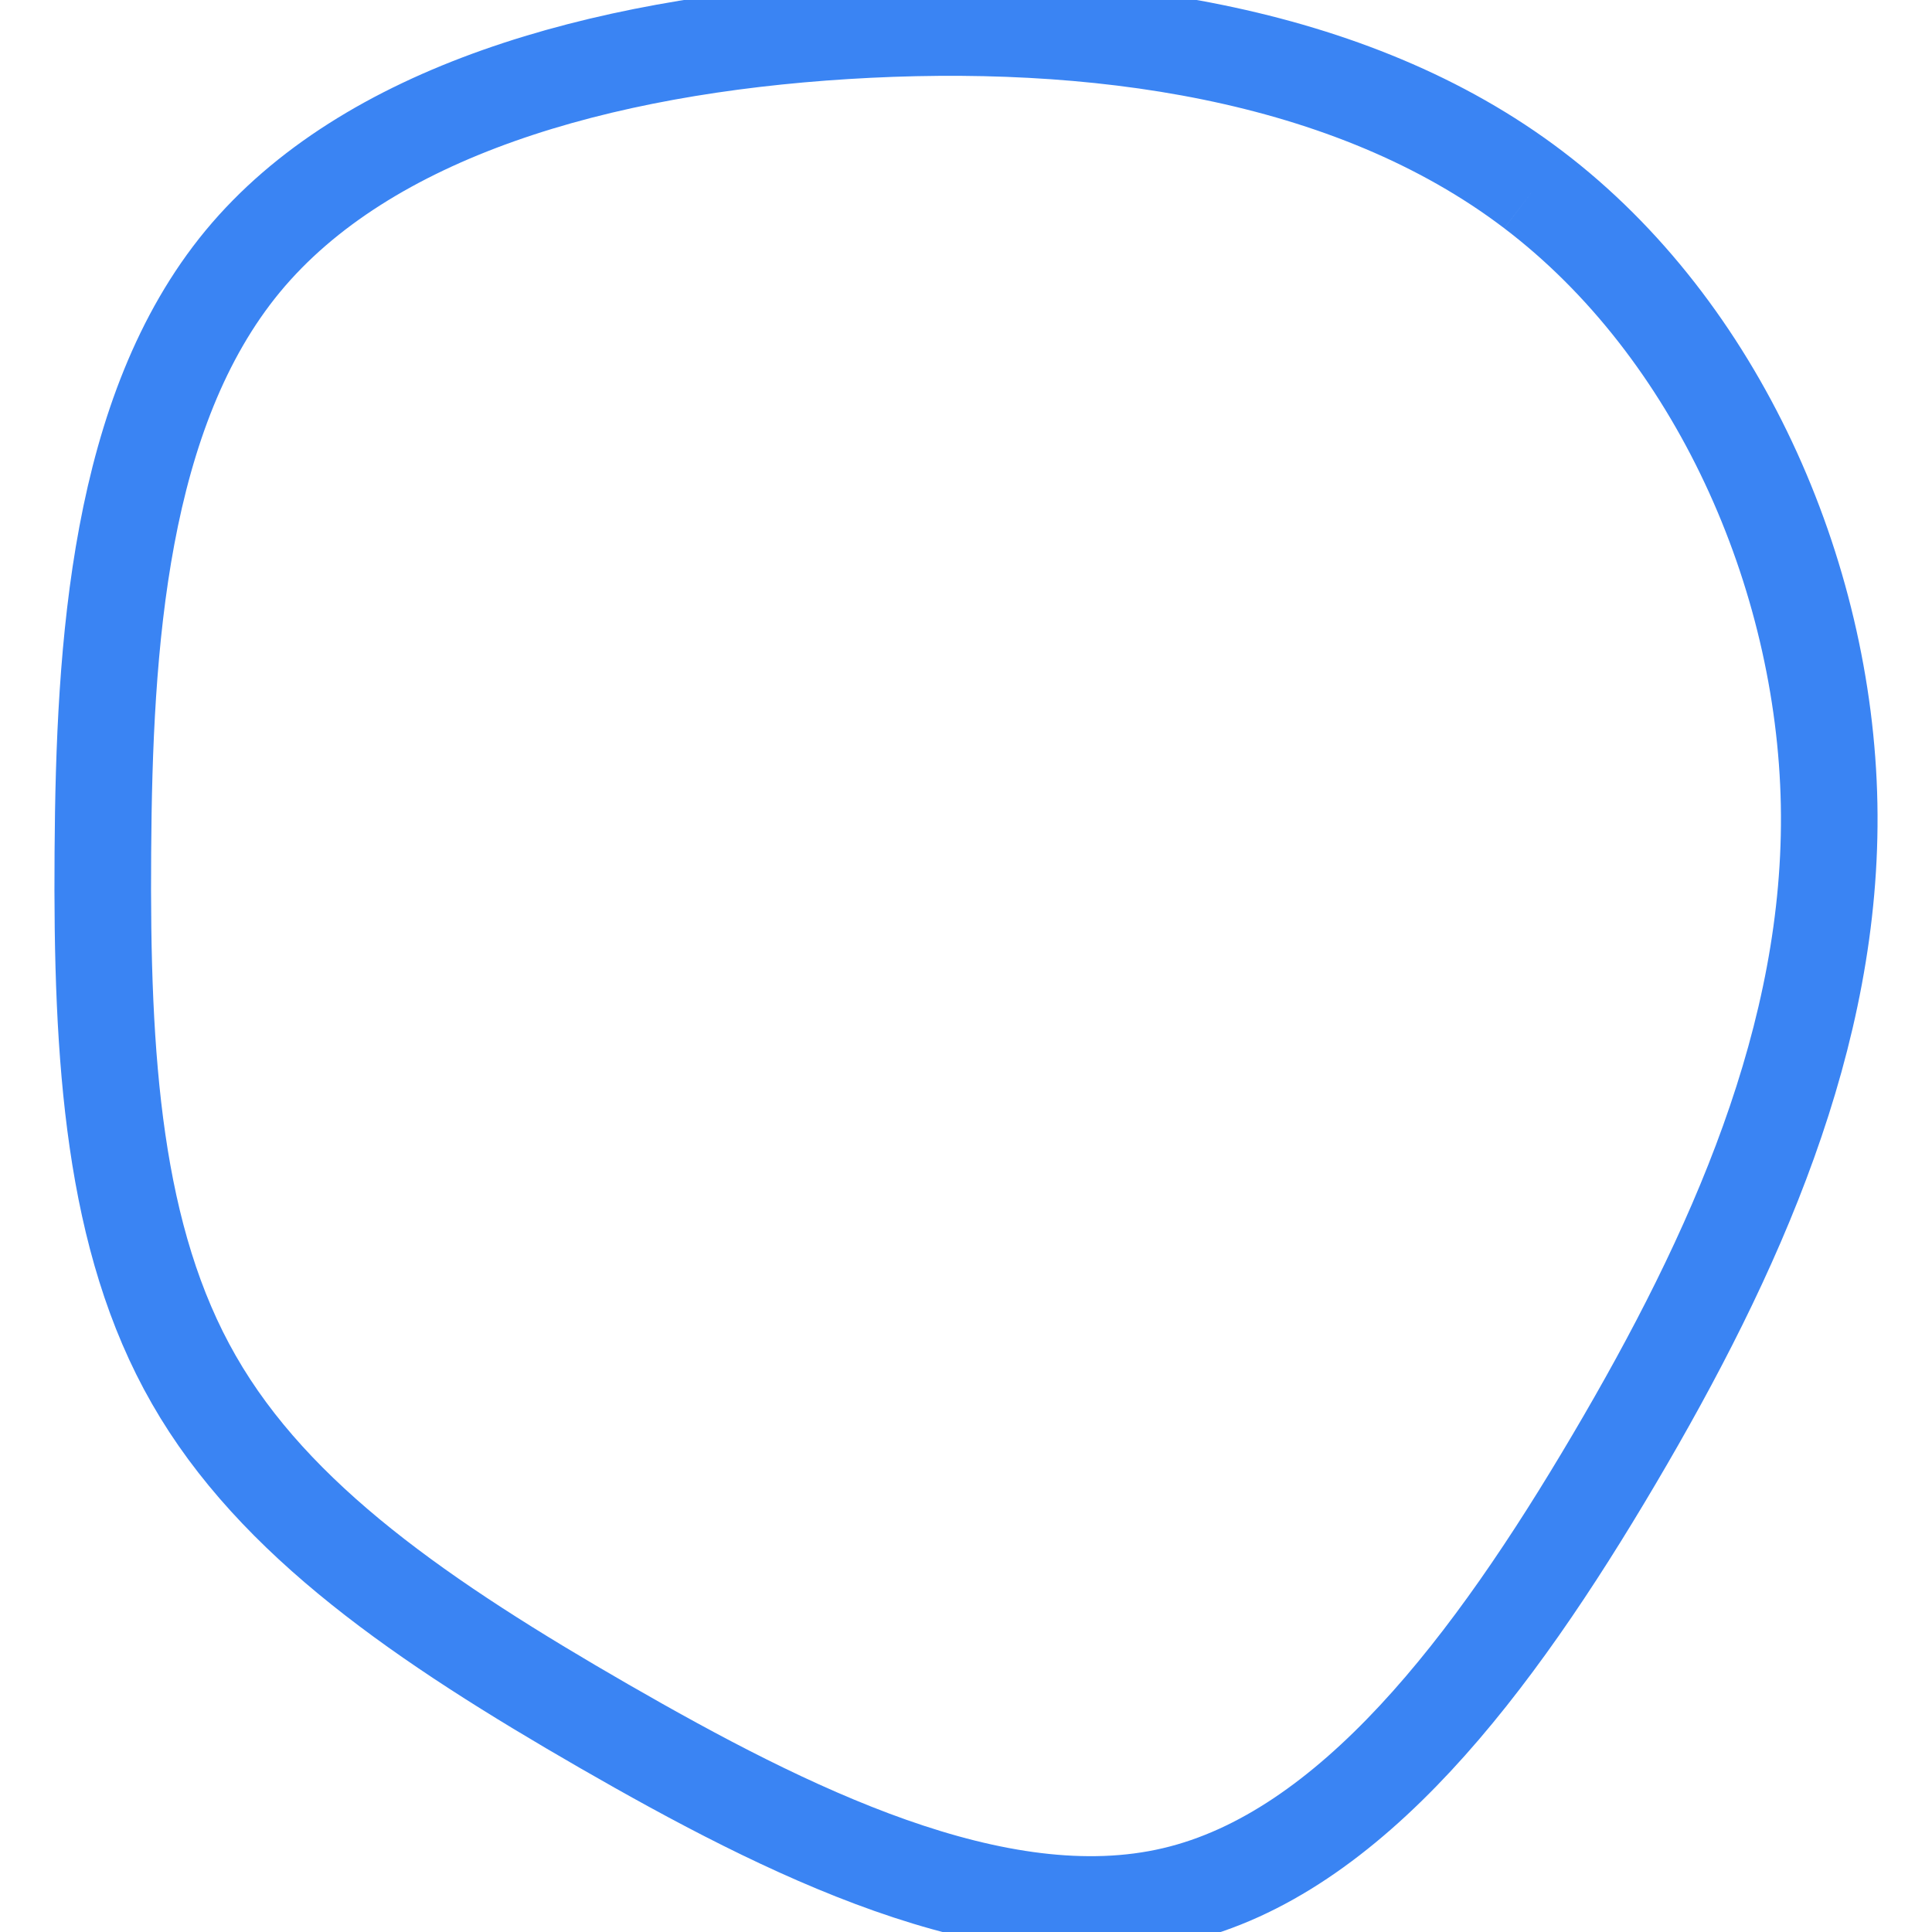
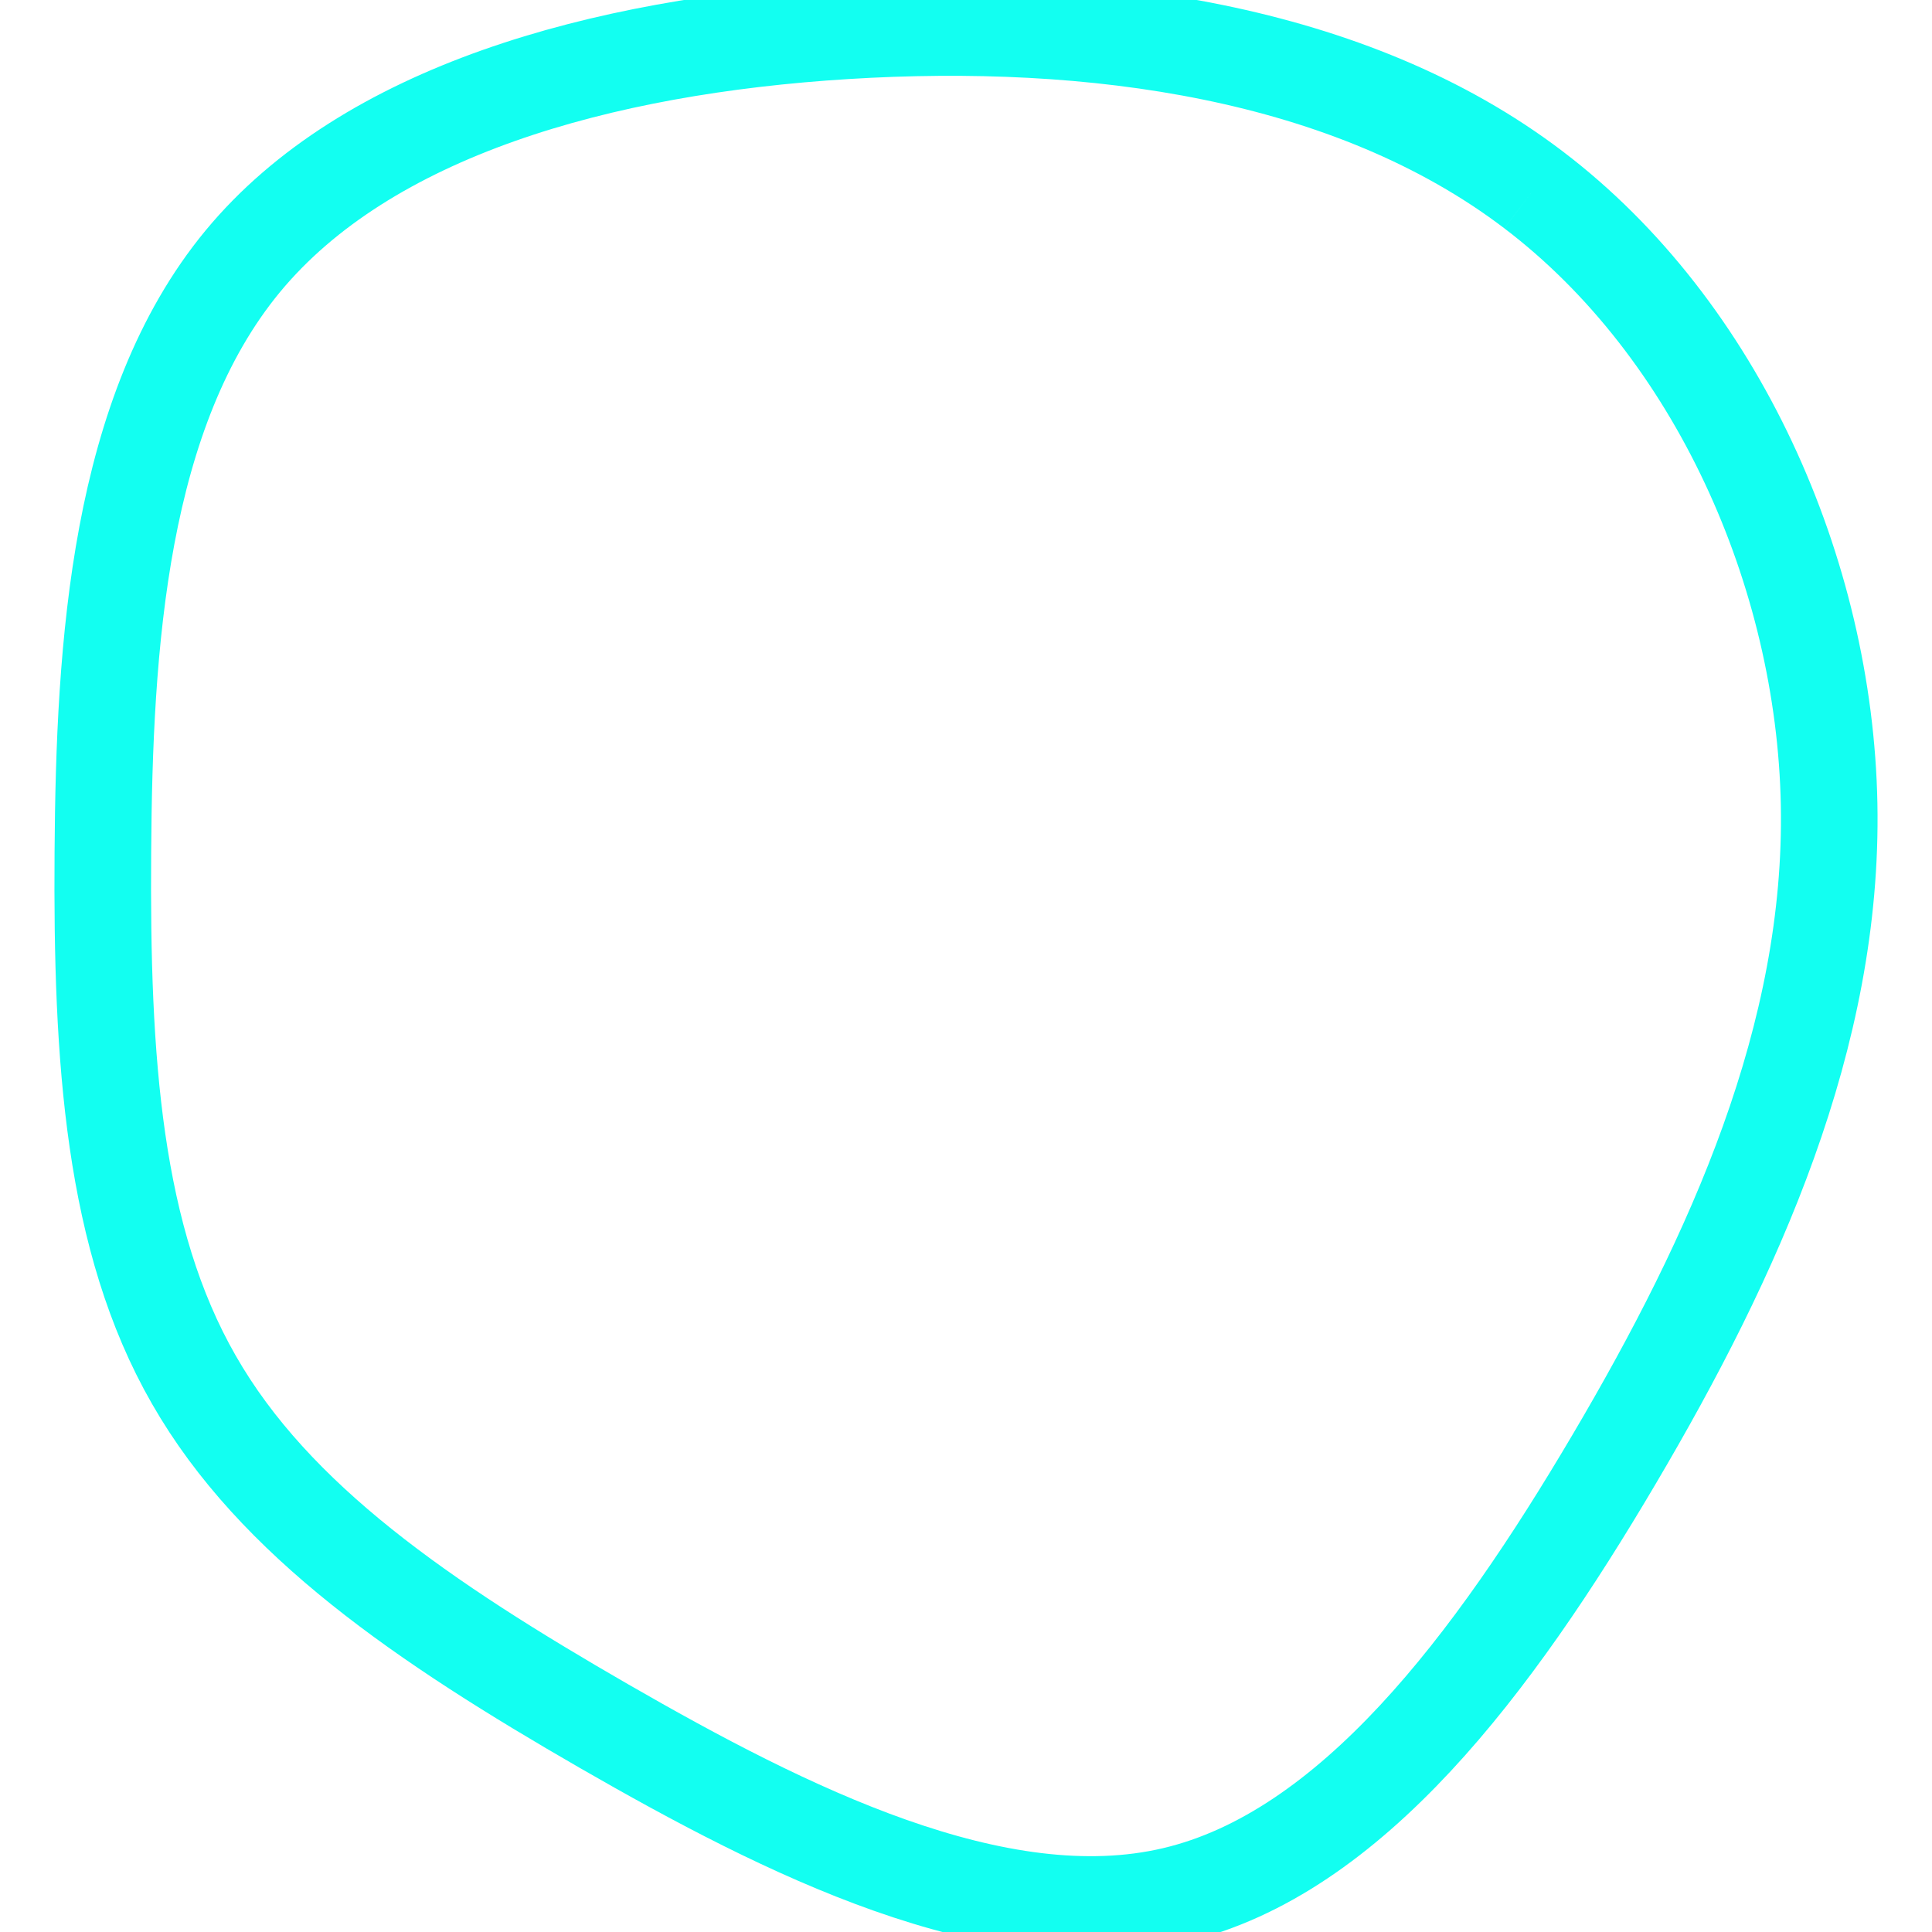
<svg xmlns="http://www.w3.org/2000/svg" id="visual" viewBox="0 0 1000 1000" width="1000" height="1000" version="1.1">
  <g transform="translate(431.045 522.9583)">
-     <path d="M362.7 -424.7C457.6 -352.6 513.4 -226.5 515.7 -106.7C518 13.1 466.9 126.5 404.4 232.4C342 338.2 268.3 436.5 176.6 458C84.9 479.6 -24.7 424.4 -118.2 370.6C-211.7 316.7 -289 264.1 -330.7 191.2C-372.5 118.4 -378.6 25.3 -377.8 -81.9C-377.1 -189 -369.5 -310.1 -305.4 -387.7C-241.3 -465.2 -120.6 -499.1 6.6 -507C133.9 -514.9 267.8 -496.9 362.7 -424.7" fill="none" stroke="#3A84F3" stroke-width="50" />
+     <path d="M362.7 -424.7C457.6 -352.6 513.4 -226.5 515.7 -106.7C518 13.1 466.9 126.5 404.4 232.4C342 338.2 268.3 436.5 176.6 458C84.9 479.6 -24.7 424.4 -118.2 370.6C-211.7 316.7 -289 264.1 -330.7 191.2C-372.5 118.4 -378.6 25.3 -377.8 -81.9C-377.1 -189 -369.5 -310.1 -305.4 -387.7C-241.3 -465.2 -120.6 -499.1 6.6 -507C133.9 -514.9 267.8 -496.9 362.7 -424.7" fill="none" stroke="#12fff1" stroke-width="50" />
  </g>
</svg>
